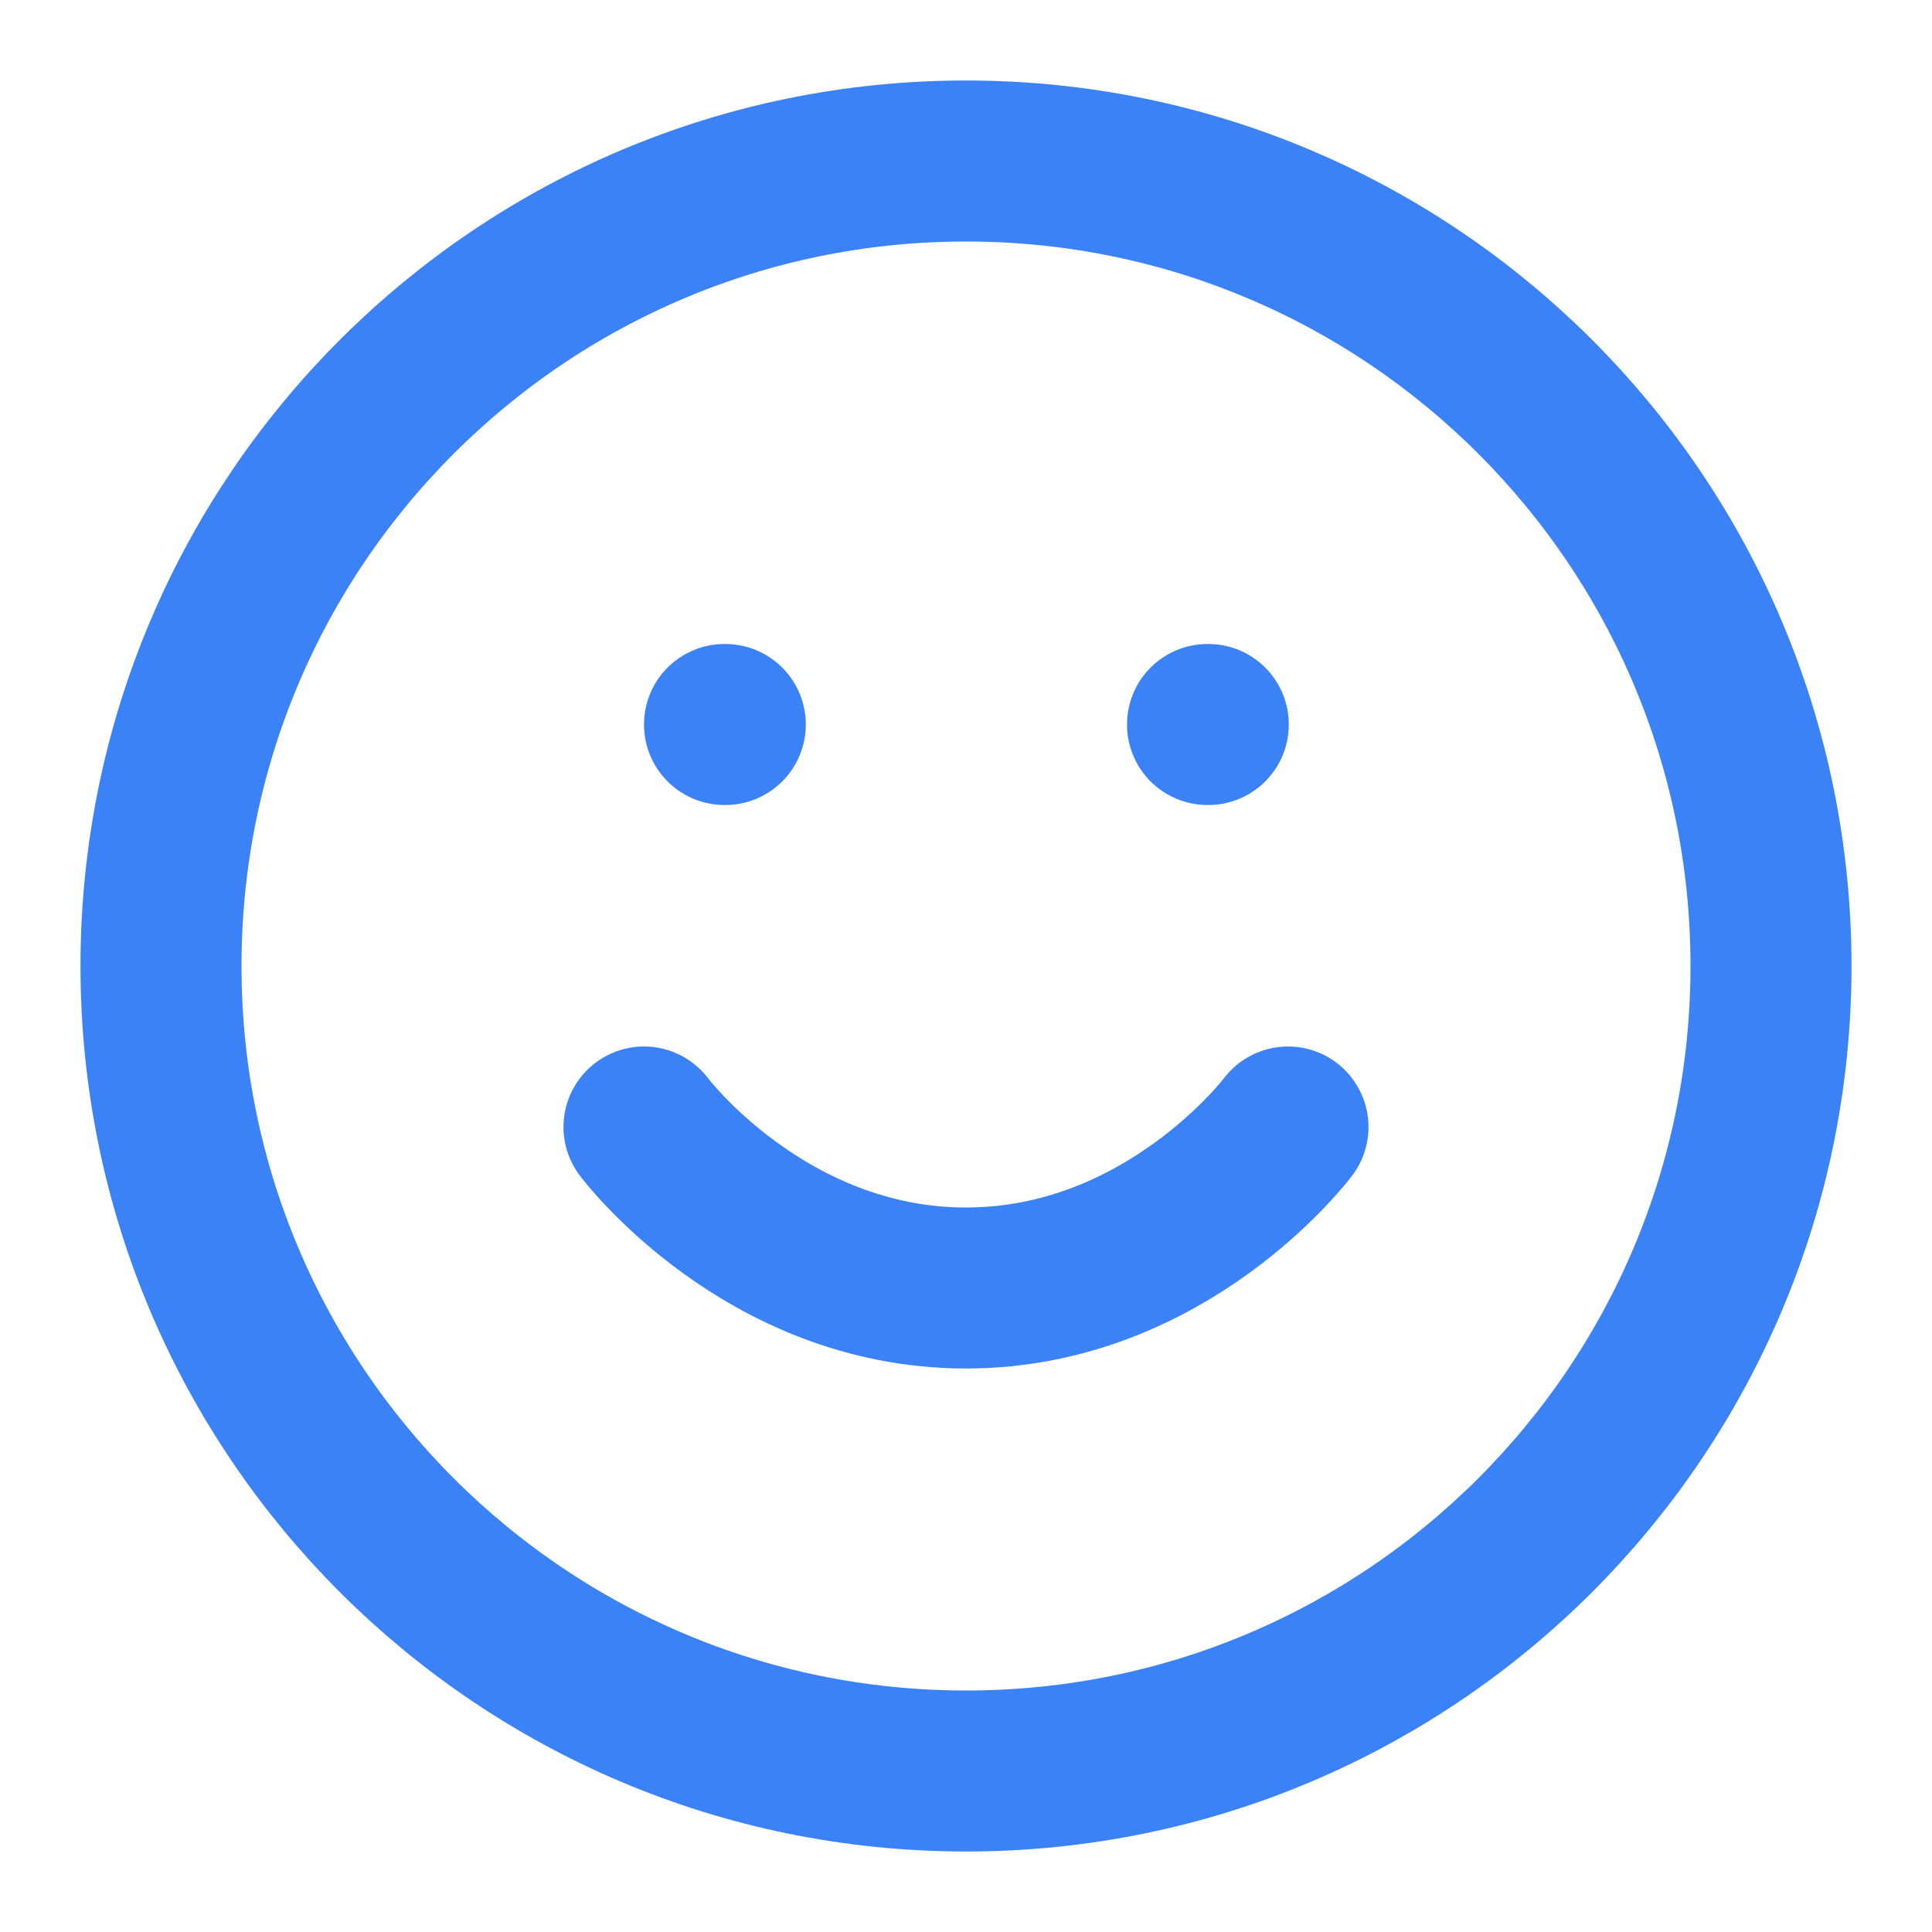
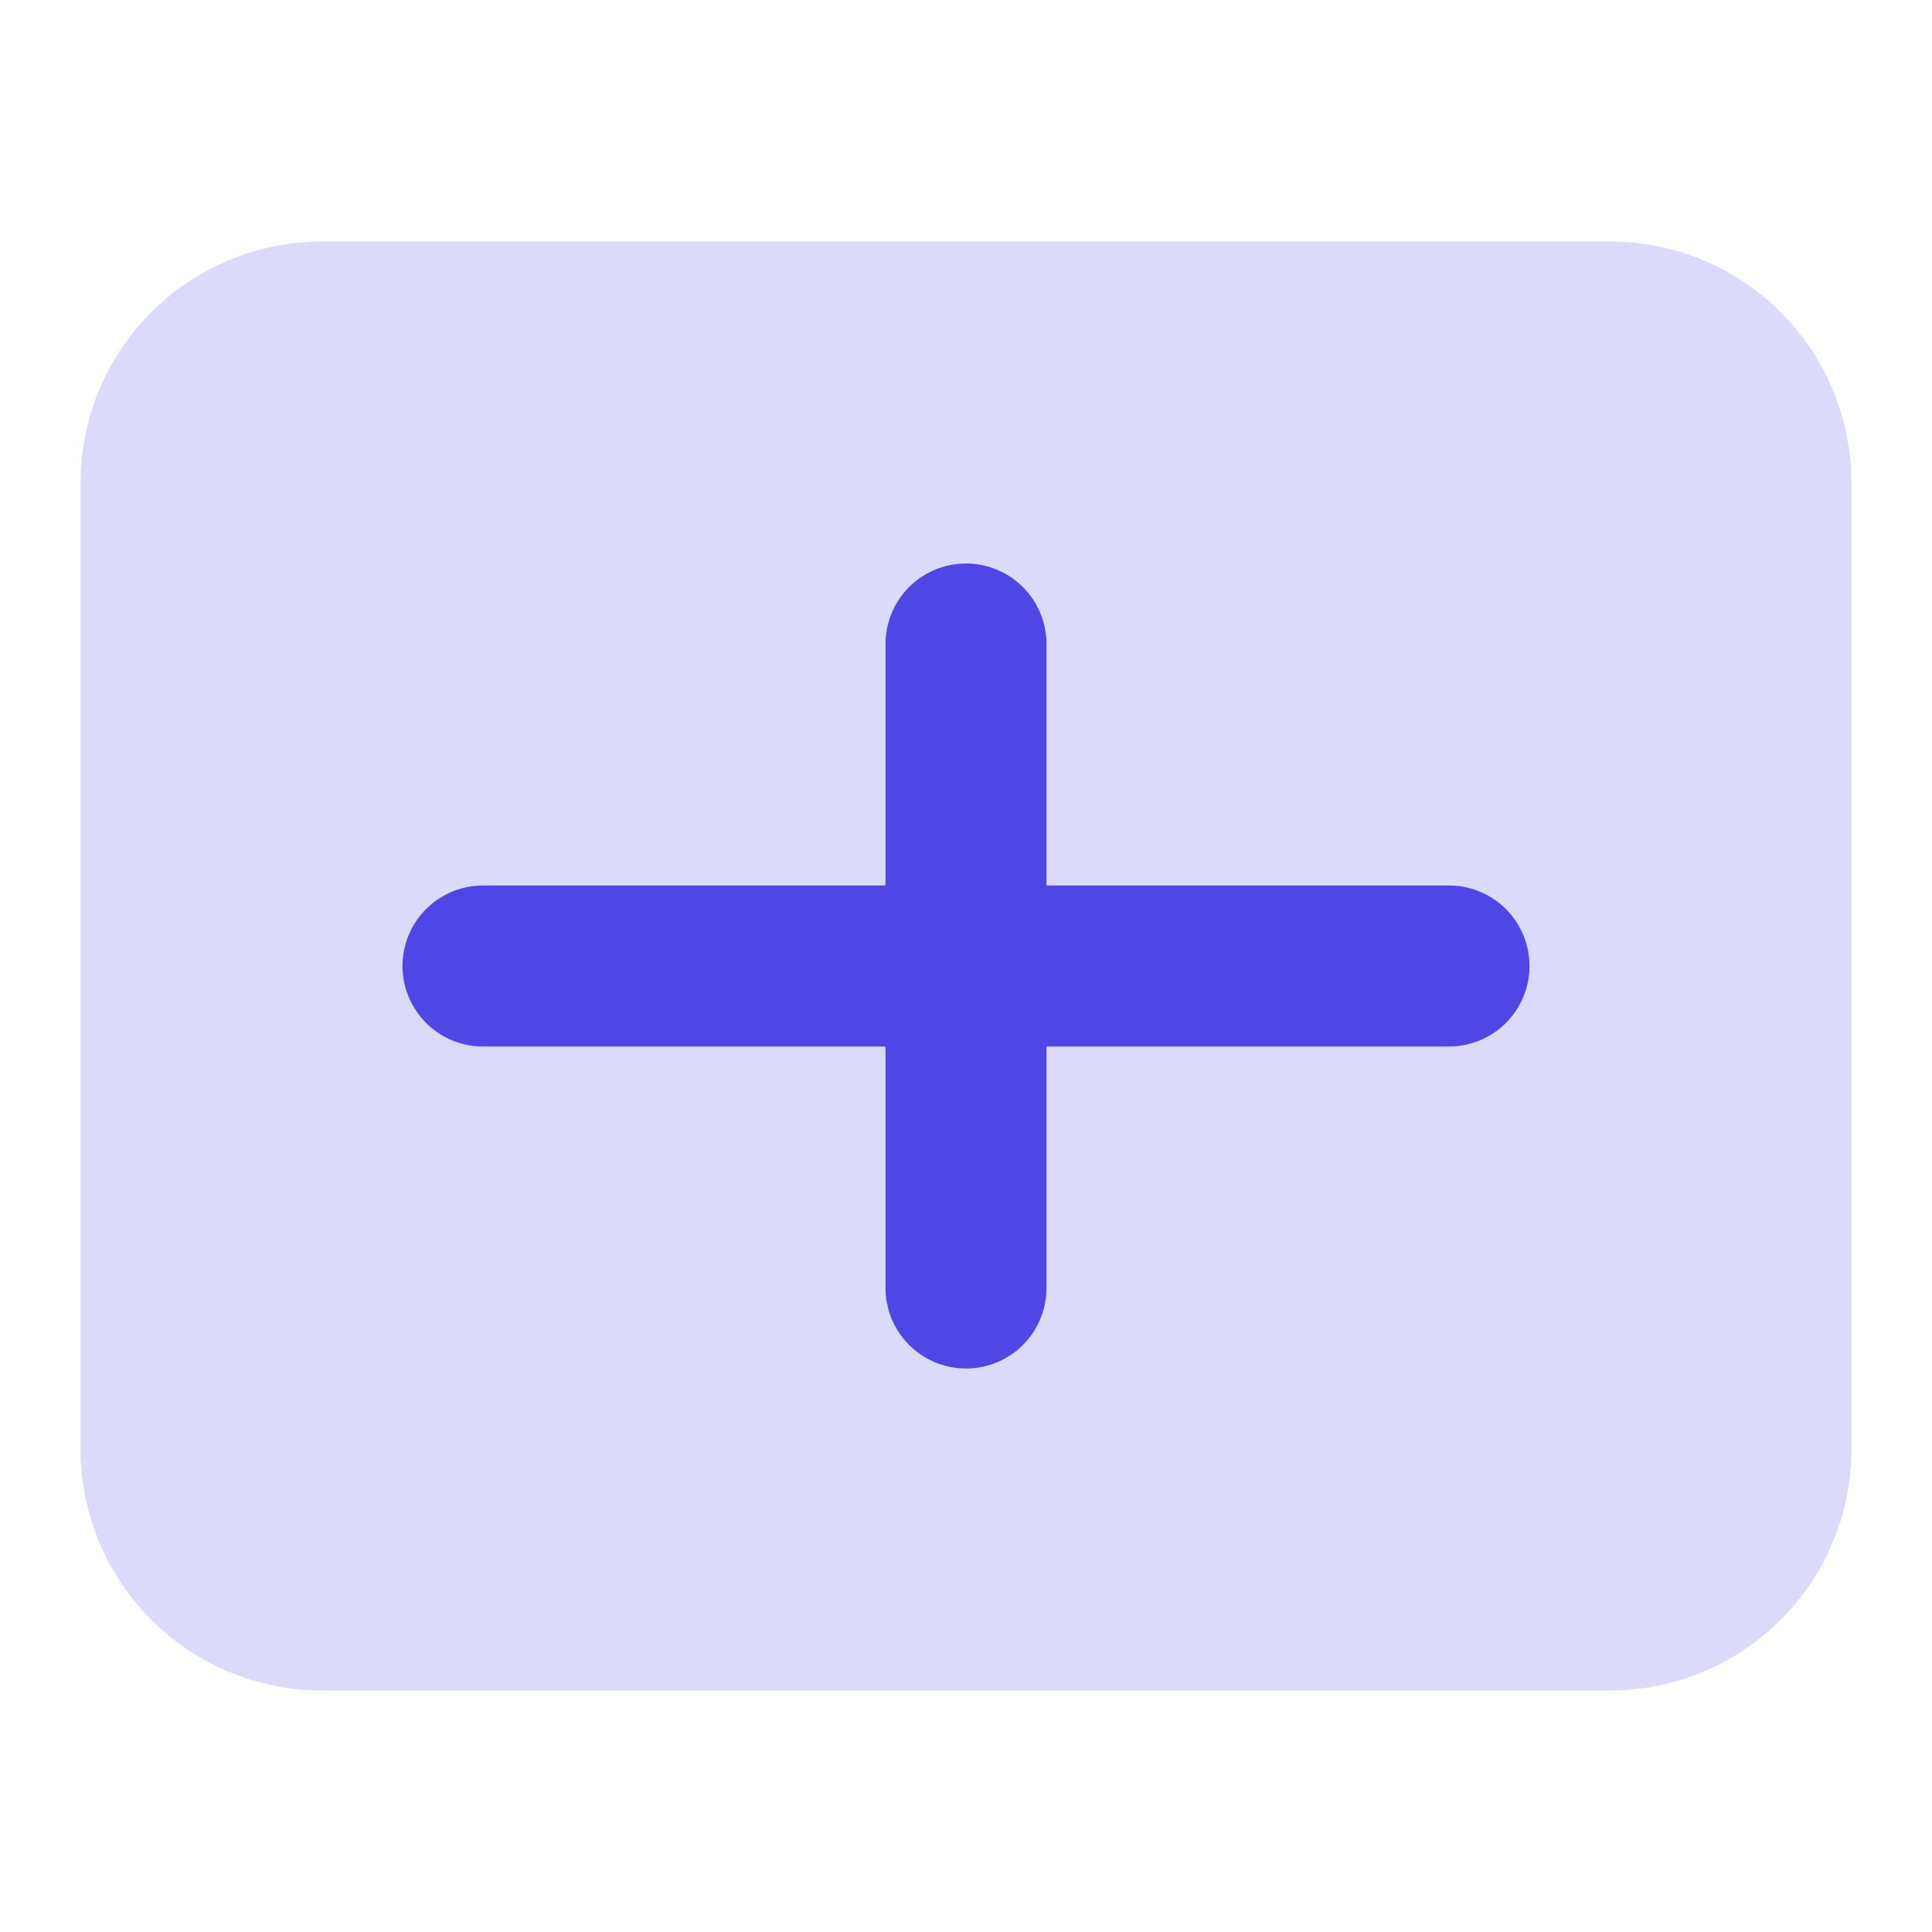
- <svg xmlns="http://www.w3.org/2000/svg" viewBox="0 0 24 24" fill="none" stroke="#3b82f6" stroke-width="2" stroke-linecap="round" stroke-linejoin="round">
-   <circle cx="12" cy="12" r="10" />
-   <path d="M8 14s1.5 2 4 2 4-2 4-2" />
-   <line x1="9" y1="9" x2="9.01" y2="9" />
-   <line x1="15" y1="9" x2="15.01" y2="9" />
+ <svg xmlns="http://www.w3.org/2000/svg" viewBox="0 0 24 24" fill="none" stroke="currentColor" stroke-width="2" stroke-linecap="round" stroke-linejoin="round">
+   <rect x="2" y="4" width="20" height="16" rx="2" ry="2" stroke="#4f46e5" fill="#4f46e5" opacity="0.2" />
+   <line x1="6" y1="12" x2="18" y2="12" stroke="#4f46e5" />
+   <line x1="12" y1="8" x2="12" y2="16" stroke="#4f46e5" />
</svg>
